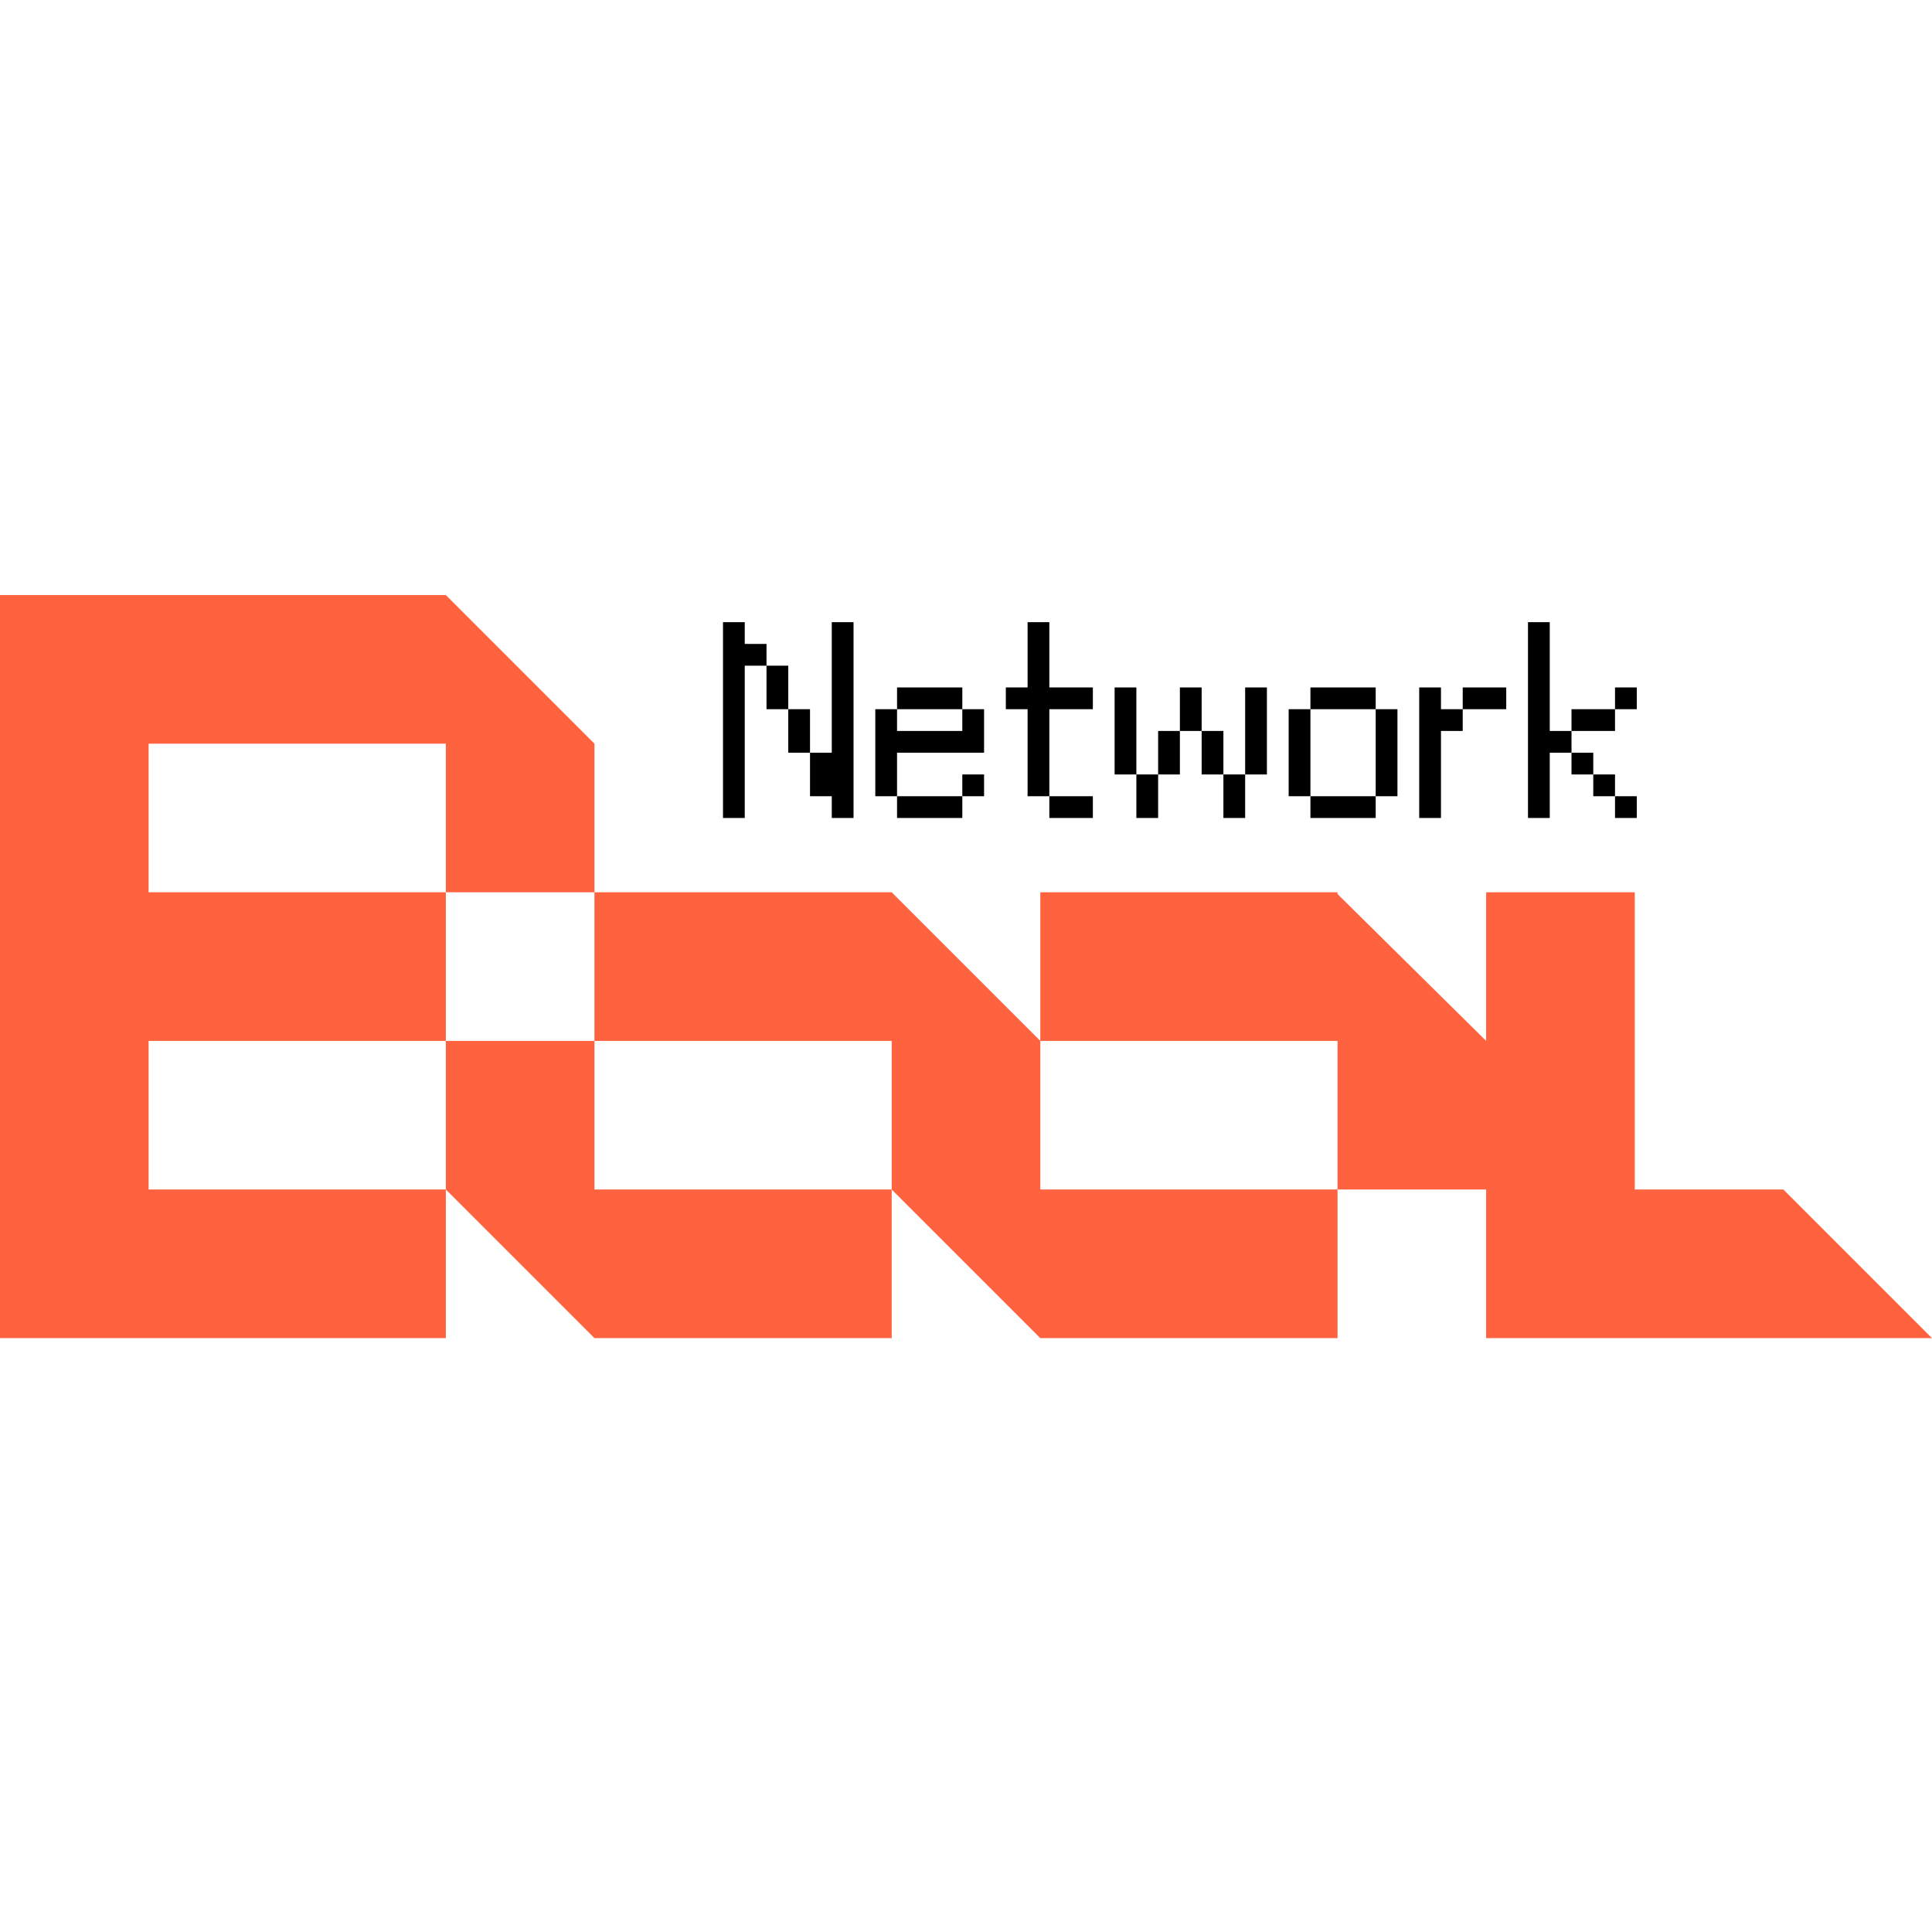
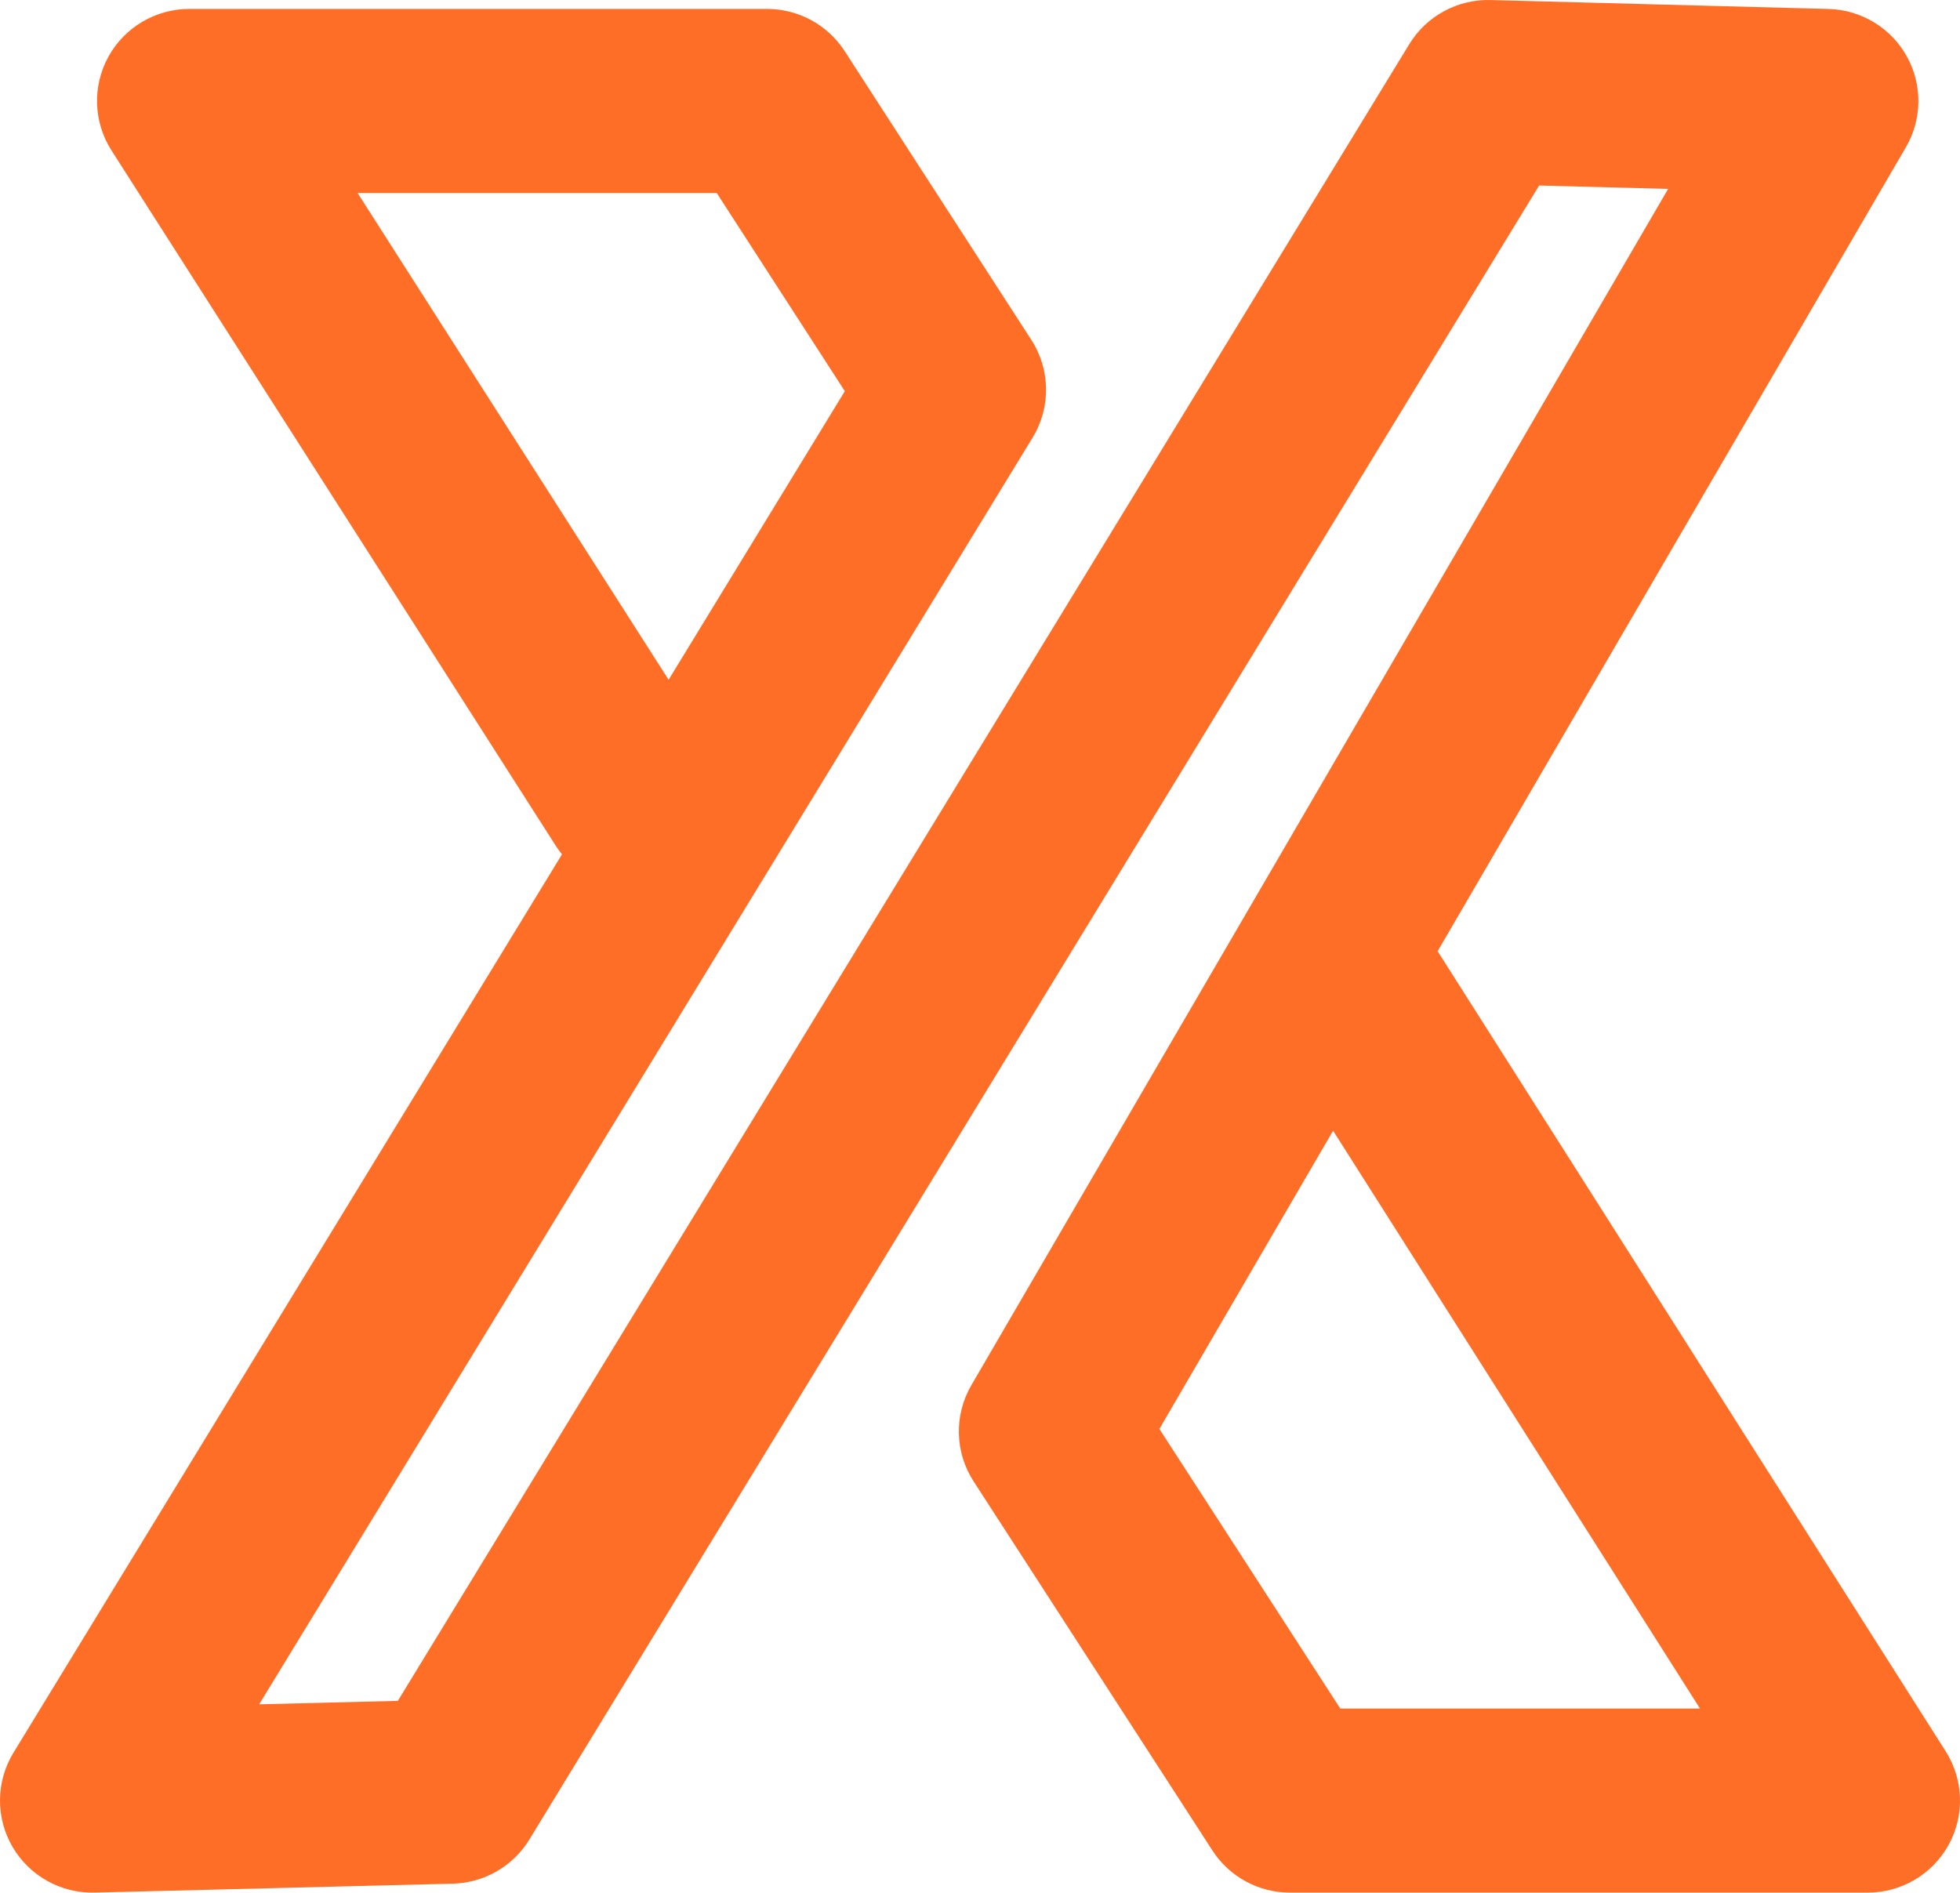
- <svg xmlns="http://www.w3.org/2000/svg" width="500" height="500" viewBox="0 0 500 500" fill="none">
-   <path fill-rule="evenodd" clip-rule="evenodd" d="M115.385 154L153.846 192.462V230.923H115.385V269.385H38.462V307.846H115.385V346.308H0V154H115.385ZM346.154 346.308H269.231L230.769 307.846V346.308H153.846L115.385 307.846V269.385H153.846V230.923H230.769L269.231 269.385V307.846H346.154V269.385H269.231V230.923H346.154V231.381L384.615 269.385V230.923H423.077V307.846H461.538L500 346.308H384.615V307.846H346.154V346.308ZM230.769 269.385H153.846V307.846H230.769V269.385ZM115.385 192.462H38.462V230.923H115.385V192.462Z" fill="#FF623F" />
-   <path d="M198.371 172.278H204.002V183.539H198.371V172.278ZM204.002 183.539H209.632V194.8H204.002V183.539ZM187.11 161.017H192.74V166.647H198.371V172.278H192.74V211.692H187.11V161.017ZM215.263 161.017H220.894V211.692H215.263V206.062H209.632V194.8H215.263V161.017Z" fill="black" />
-   <path d="M249.047 183.539H232.155V177.909H249.047V183.539ZM254.678 194.8H232.155V206.062H226.524V183.539H232.155V189.17H249.047V183.539H254.678V194.8ZM249.047 200.431H254.678V206.062H249.047V200.431ZM249.047 211.692H232.155V206.062H249.047V211.692Z" fill="black" />
-   <path d="M265.939 183.539H260.308V177.908H265.939V161.017H271.569V177.908H282.831V183.539H271.569V206.062H265.939V183.539ZM282.831 211.692H271.569V206.062H282.831V211.692Z" fill="black" />
-   <path d="M305.353 177.909H310.984V189.17H305.353V177.909ZM288.461 177.909H294.092V200.431H288.461V177.909ZM299.723 189.17H305.353V200.431H299.723V189.17ZM310.984 189.17H316.615V200.431H310.984V189.17ZM322.245 177.909H327.876V200.431H322.245V177.909ZM294.092 200.431H299.723V211.692H294.092V200.431ZM316.615 200.431H322.245V211.692H316.615V200.431Z" fill="black" />
-   <path d="M356.029 183.539H339.137V177.909H356.029V183.539ZM333.506 183.539H339.137V206.062H333.506V183.539ZM356.029 183.539H361.66V206.062H356.029V183.539ZM356.029 211.692H339.137V206.062H356.029V211.692Z" fill="black" />
-   <path d="M389.813 183.539H378.552V177.909H389.813V183.539ZM367.291 177.909H372.921V183.539H378.552V189.17H372.921V211.692H367.291V177.909Z" fill="black" />
-   <path d="M417.966 177.908H423.597V183.539H417.966V177.908ZM406.705 183.539H417.966V189.17H406.705V183.539ZM406.705 194.8H412.336V200.431H406.705V194.8ZM412.336 200.431H417.966V206.062H412.336V200.431ZM395.444 161.017H401.074V189.17H406.705V194.8H401.074V211.692H395.444V161.017ZM417.966 206.062H423.597V211.692H417.966V206.062Z" fill="black" />
+ <svg xmlns="http://www.w3.org/2000/svg" width="117" height="113" viewBox="0 0 117 113" fill="none">
+   <path fill-rule="evenodd" clip-rule="evenodd" d="M84.125 2.638C85.152 0.955 87.003 -0.05 88.977 0.002L109.151 0.535C111.096 0.586 112.869 1.656 113.817 3.351C114.765 5.045 114.747 7.113 113.77 8.79L85.818 56.792L116.145 104.562C117.22 106.256 117.286 108.398 116.317 110.154C115.348 111.909 113.499 113 111.49 113H77.003C75.131 113 73.387 112.052 72.373 110.483L58.118 88.445C56.995 86.709 56.943 84.491 57.984 82.704L99.576 11.279L91.877 11.076L31.599 109.829C30.624 111.426 28.903 112.419 27.03 112.465L5.648 112.998C3.632 113.049 1.75 111.996 0.74 110.255C-0.269 108.514 -0.245 106.362 0.804 104.644L33.547 51.01C33.413 50.845 33.286 50.67 33.169 50.486L6.656 8.984C5.574 7.291 5.504 5.146 6.471 3.386C7.439 1.627 9.291 0.533 11.303 0.533H45.789C47.662 0.533 49.406 1.481 50.421 3.051L61.564 20.293C62.709 22.064 62.738 24.331 61.639 26.131L15.47 101.757L23.749 101.55L84.125 2.638ZM39.912 40.585L50.431 23.355L42.786 11.526H21.348L39.912 40.585ZM79.577 67.509L69.209 85.315L80.005 102.007H101.478L79.577 67.509Z" fill="#FF6E26" />
</svg>
